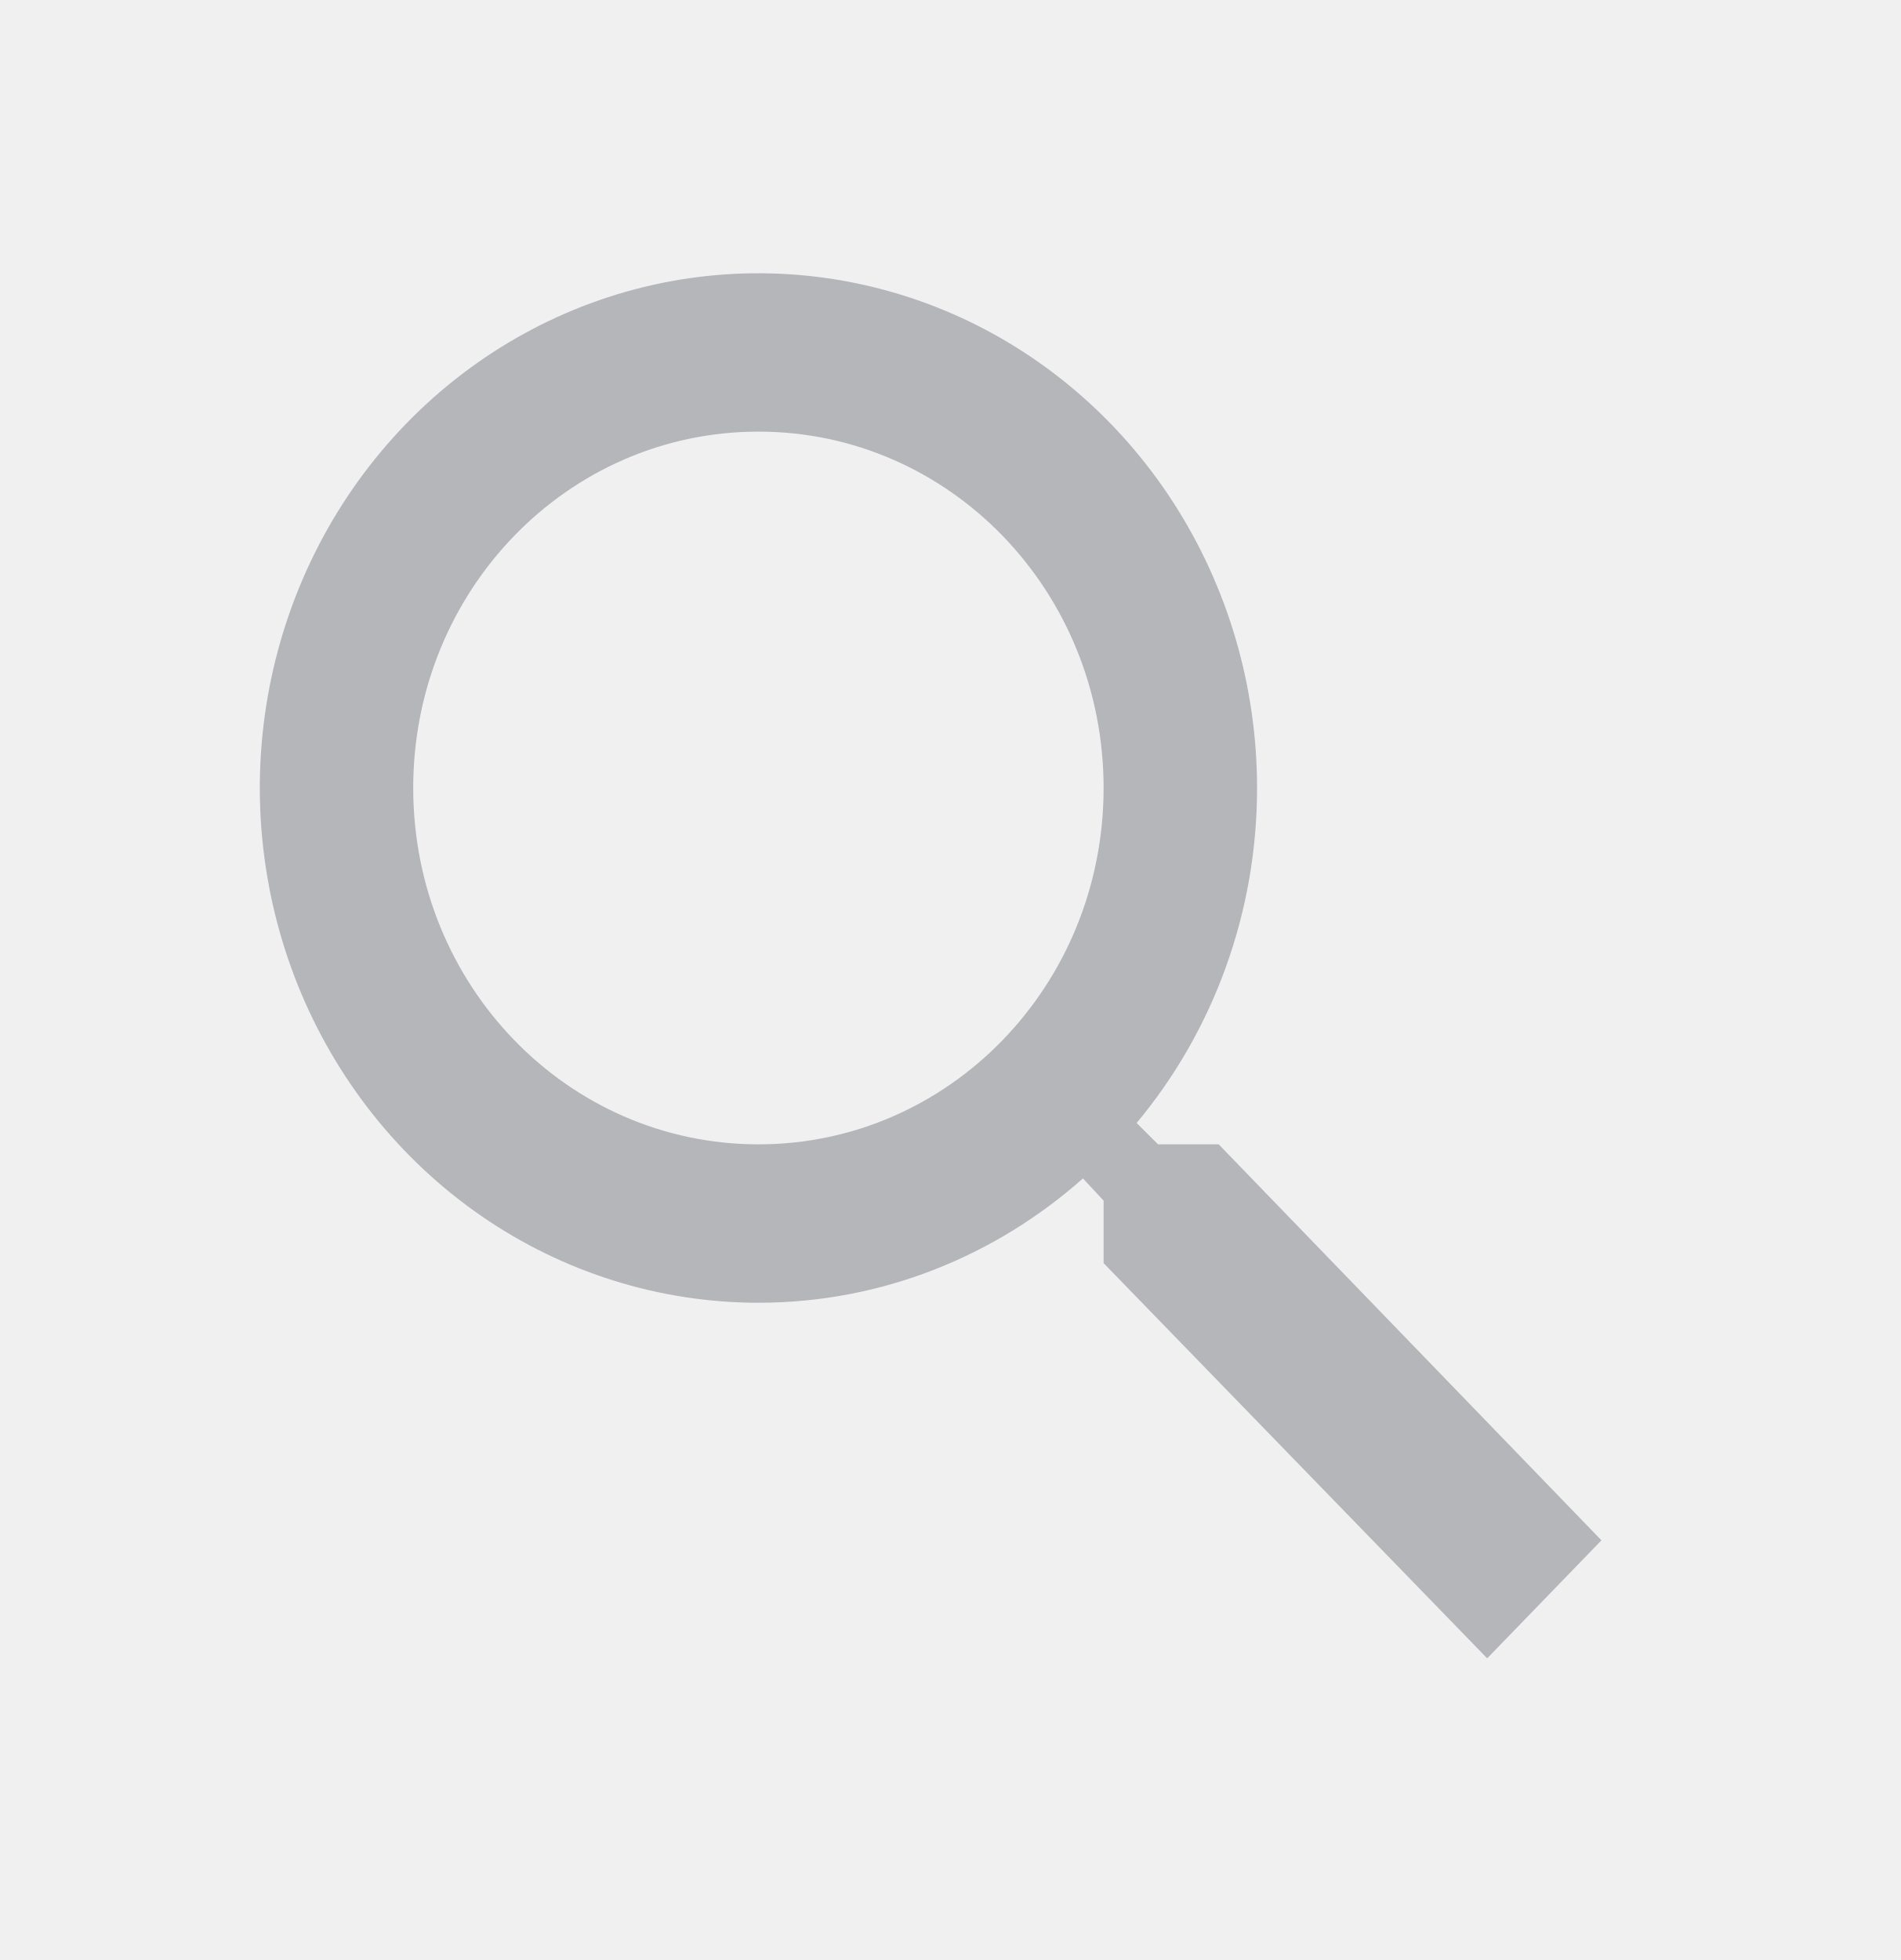
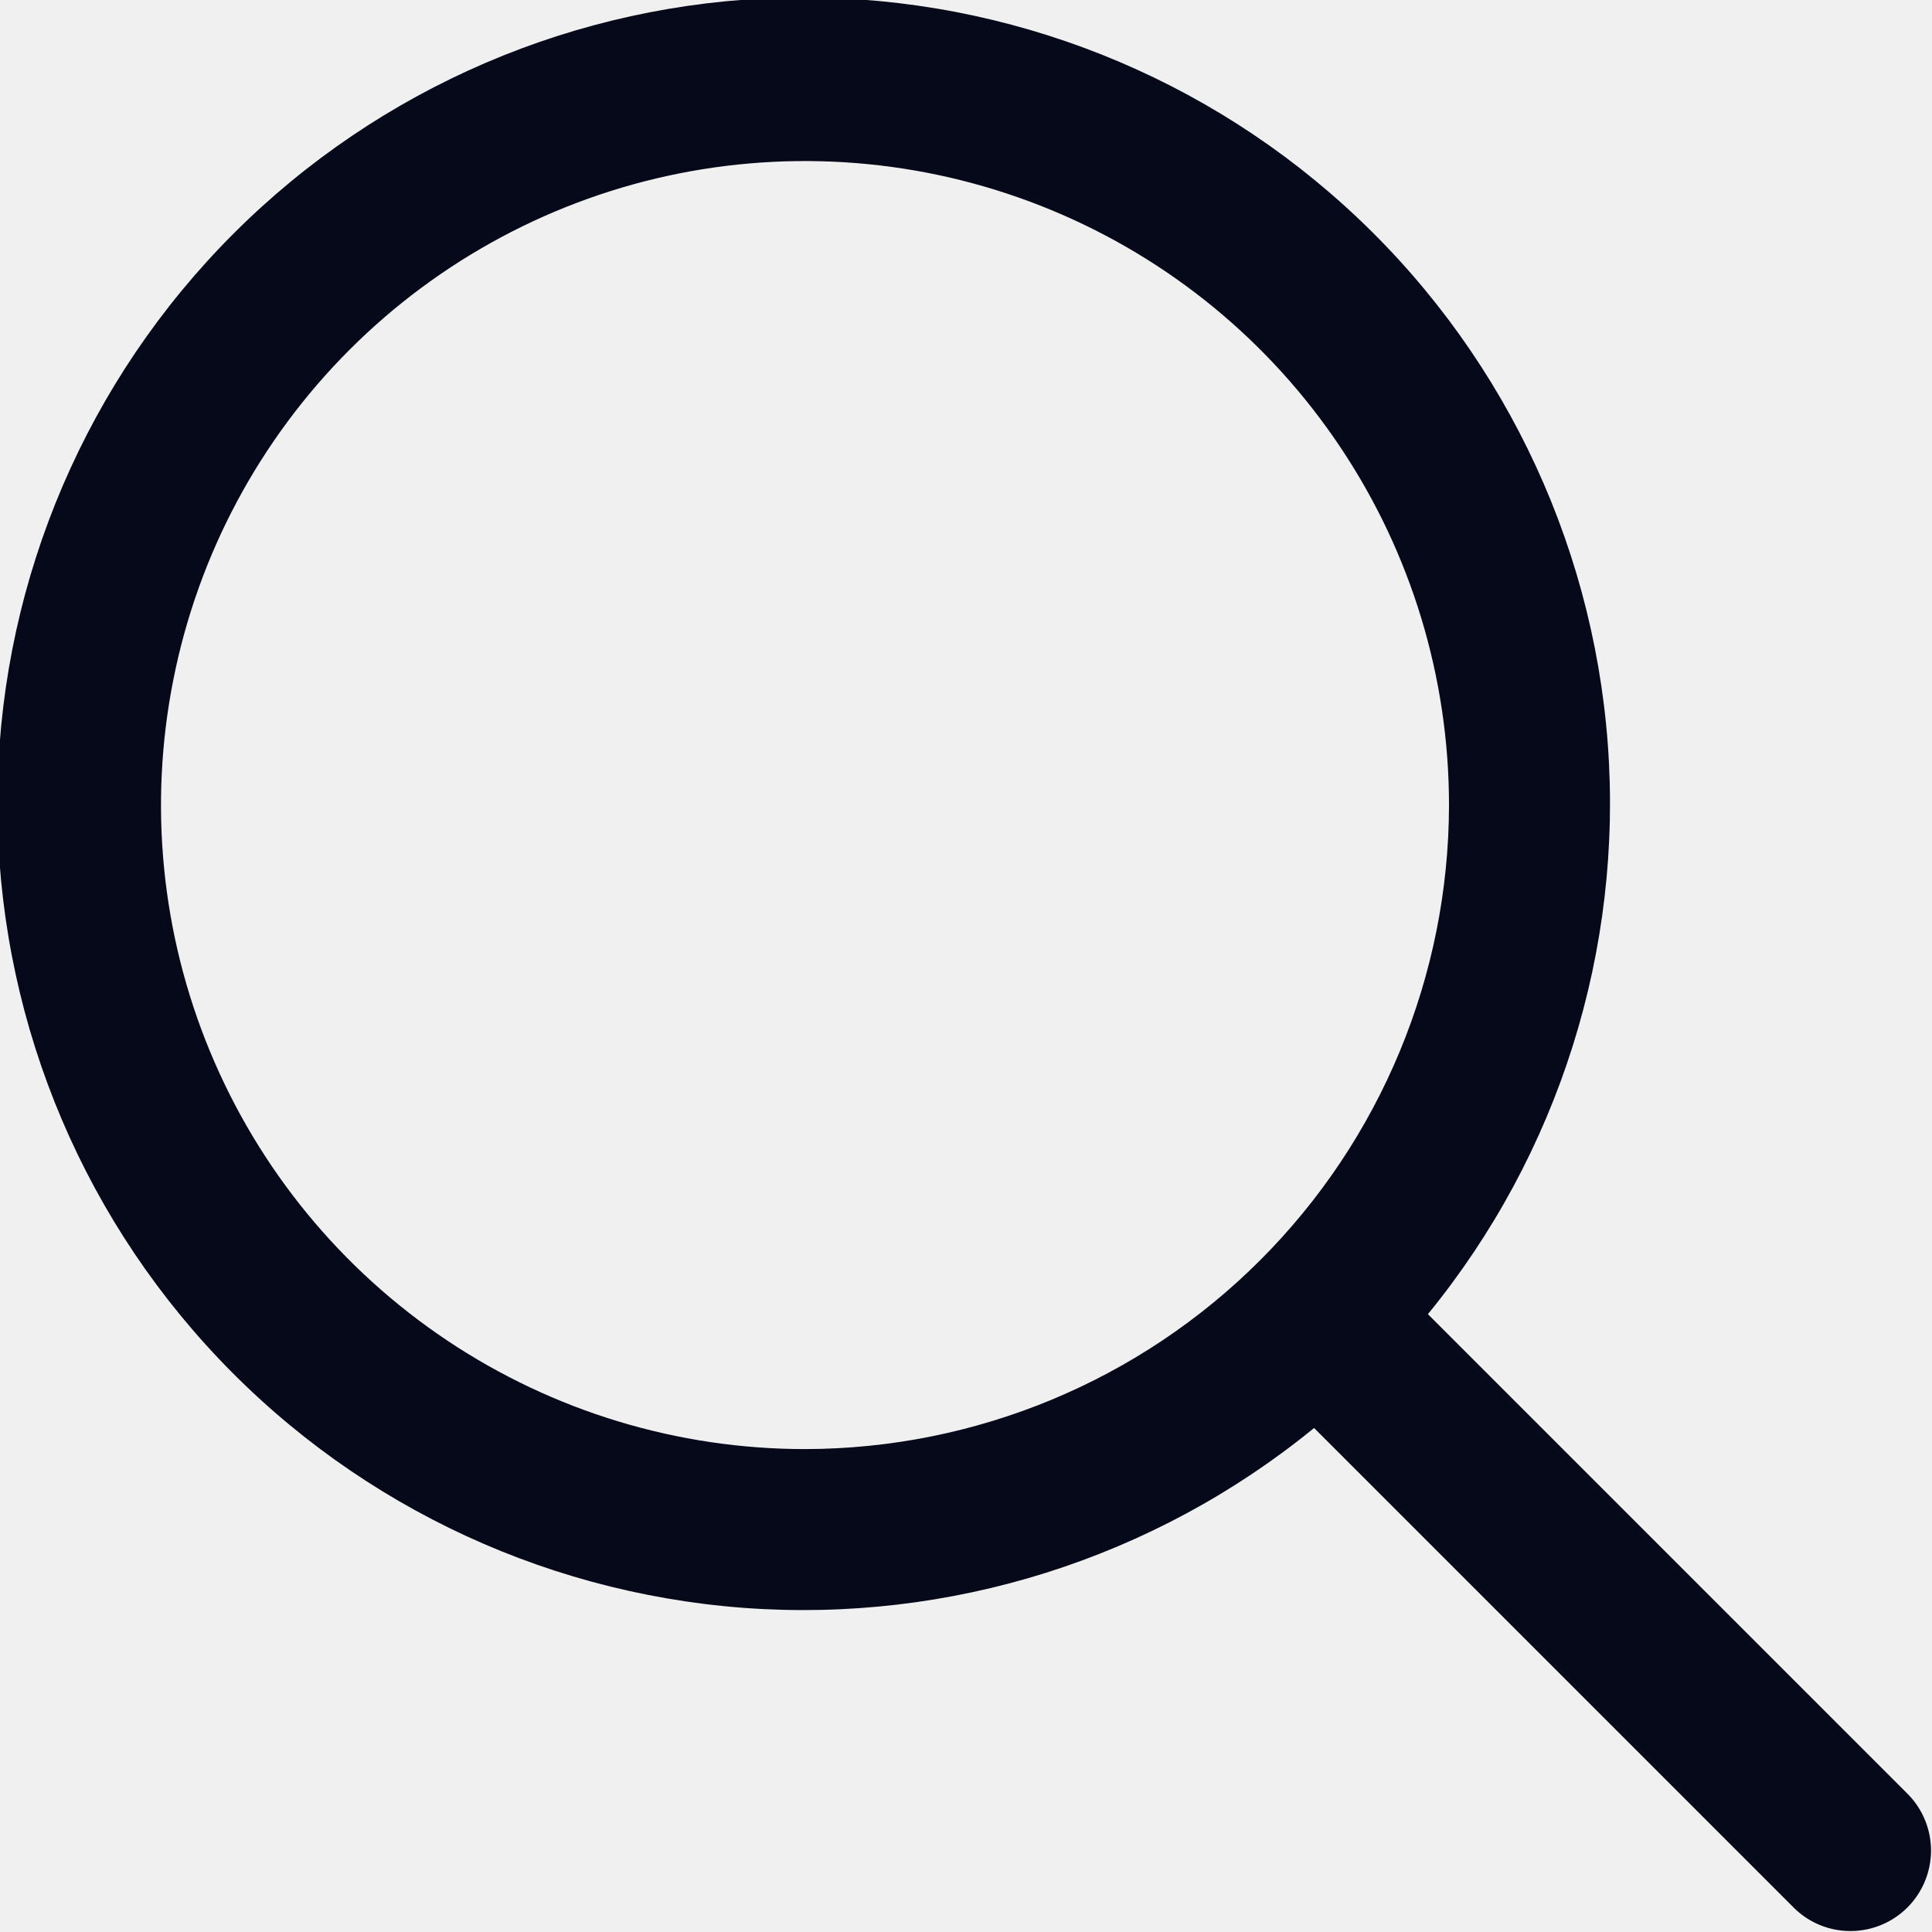
- <svg xmlns="http://www.w3.org/2000/svg" width="32" height="33" viewBox="0 0 32 33" fill="none">
-   <path d="M20.521 19.267H19.5L19.139 18.907C20.448 17.34 21.168 15.338 21.167 13.267C21.167 11.553 20.674 9.878 19.752 8.453C18.829 7.027 17.518 5.916 15.984 5.26C14.45 4.605 12.761 4.433 11.133 4.767C9.504 5.102 8.008 5.927 6.834 7.139C5.66 8.351 4.86 9.895 4.536 11.577C4.212 13.258 4.379 15 5.014 16.584C5.65 18.168 6.726 19.521 8.106 20.474C9.487 21.426 11.11 21.934 12.771 21.934C14.85 21.934 16.762 21.147 18.235 19.841L18.583 20.214V21.267L25.042 27.921L26.966 25.934L20.521 19.267ZM12.771 19.267C9.555 19.267 6.958 16.587 6.958 13.267C6.958 9.947 9.555 7.267 12.771 7.267C15.987 7.267 18.583 9.947 18.583 13.267C18.583 16.587 15.987 19.267 12.771 19.267Z" fill="#B4B6BA" />
+ <svg xmlns="http://www.w3.org/2000/svg" width="24" height="24" viewBox="0 0 24 24" fill="none">
+   <g clip-path="url(#clip0_996_658)">
+     <path d="M23.707 22.294L17.738 16.325C19.364 14.335 20.164 11.797 19.972 9.234C19.779 6.672 18.609 4.281 16.703 2.557C14.798 0.833 12.302 -0.092 9.733 -0.028C7.164 0.036 4.718 1.085 2.901 2.902C1.084 4.719 0.035 7.165 -0.029 9.734C-0.093 12.303 0.832 14.799 2.556 16.704C4.28 18.61 6.671 19.78 9.233 19.973C11.796 20.165 14.334 19.365 16.324 17.739L22.293 23.708C22.481 23.89 22.734 23.991 22.996 23.988C23.258 23.986 23.509 23.881 23.695 23.695C23.88 23.51 23.985 23.259 23.988 22.997C23.99 22.735 23.889 22.482 23.707 22.294ZM10 18.001C8.418 18.001 6.871 17.532 5.555 16.652C4.24 15.773 3.214 14.524 2.609 13.062C2.003 11.6 1.845 9.992 2.154 8.44C2.462 6.888 3.224 5.463 4.343 4.344C5.462 3.225 6.887 2.463 8.439 2.154C9.991 1.846 11.599 2.004 13.061 2.61C14.523 3.215 15.773 4.241 16.651 5.556C17.531 6.872 18 8.418 18 10.001C17.997 12.122 17.154 14.155 15.654 15.655C14.154 17.155 12.121 17.998 10 18.001Z" fill="#060919" />
+   </g>
+   <defs>
+     <clipPath id="clip0_996_658">
+       <rect width="24" height="24" fill="white" />
+     </clipPath>
+   </defs>
</svg>
